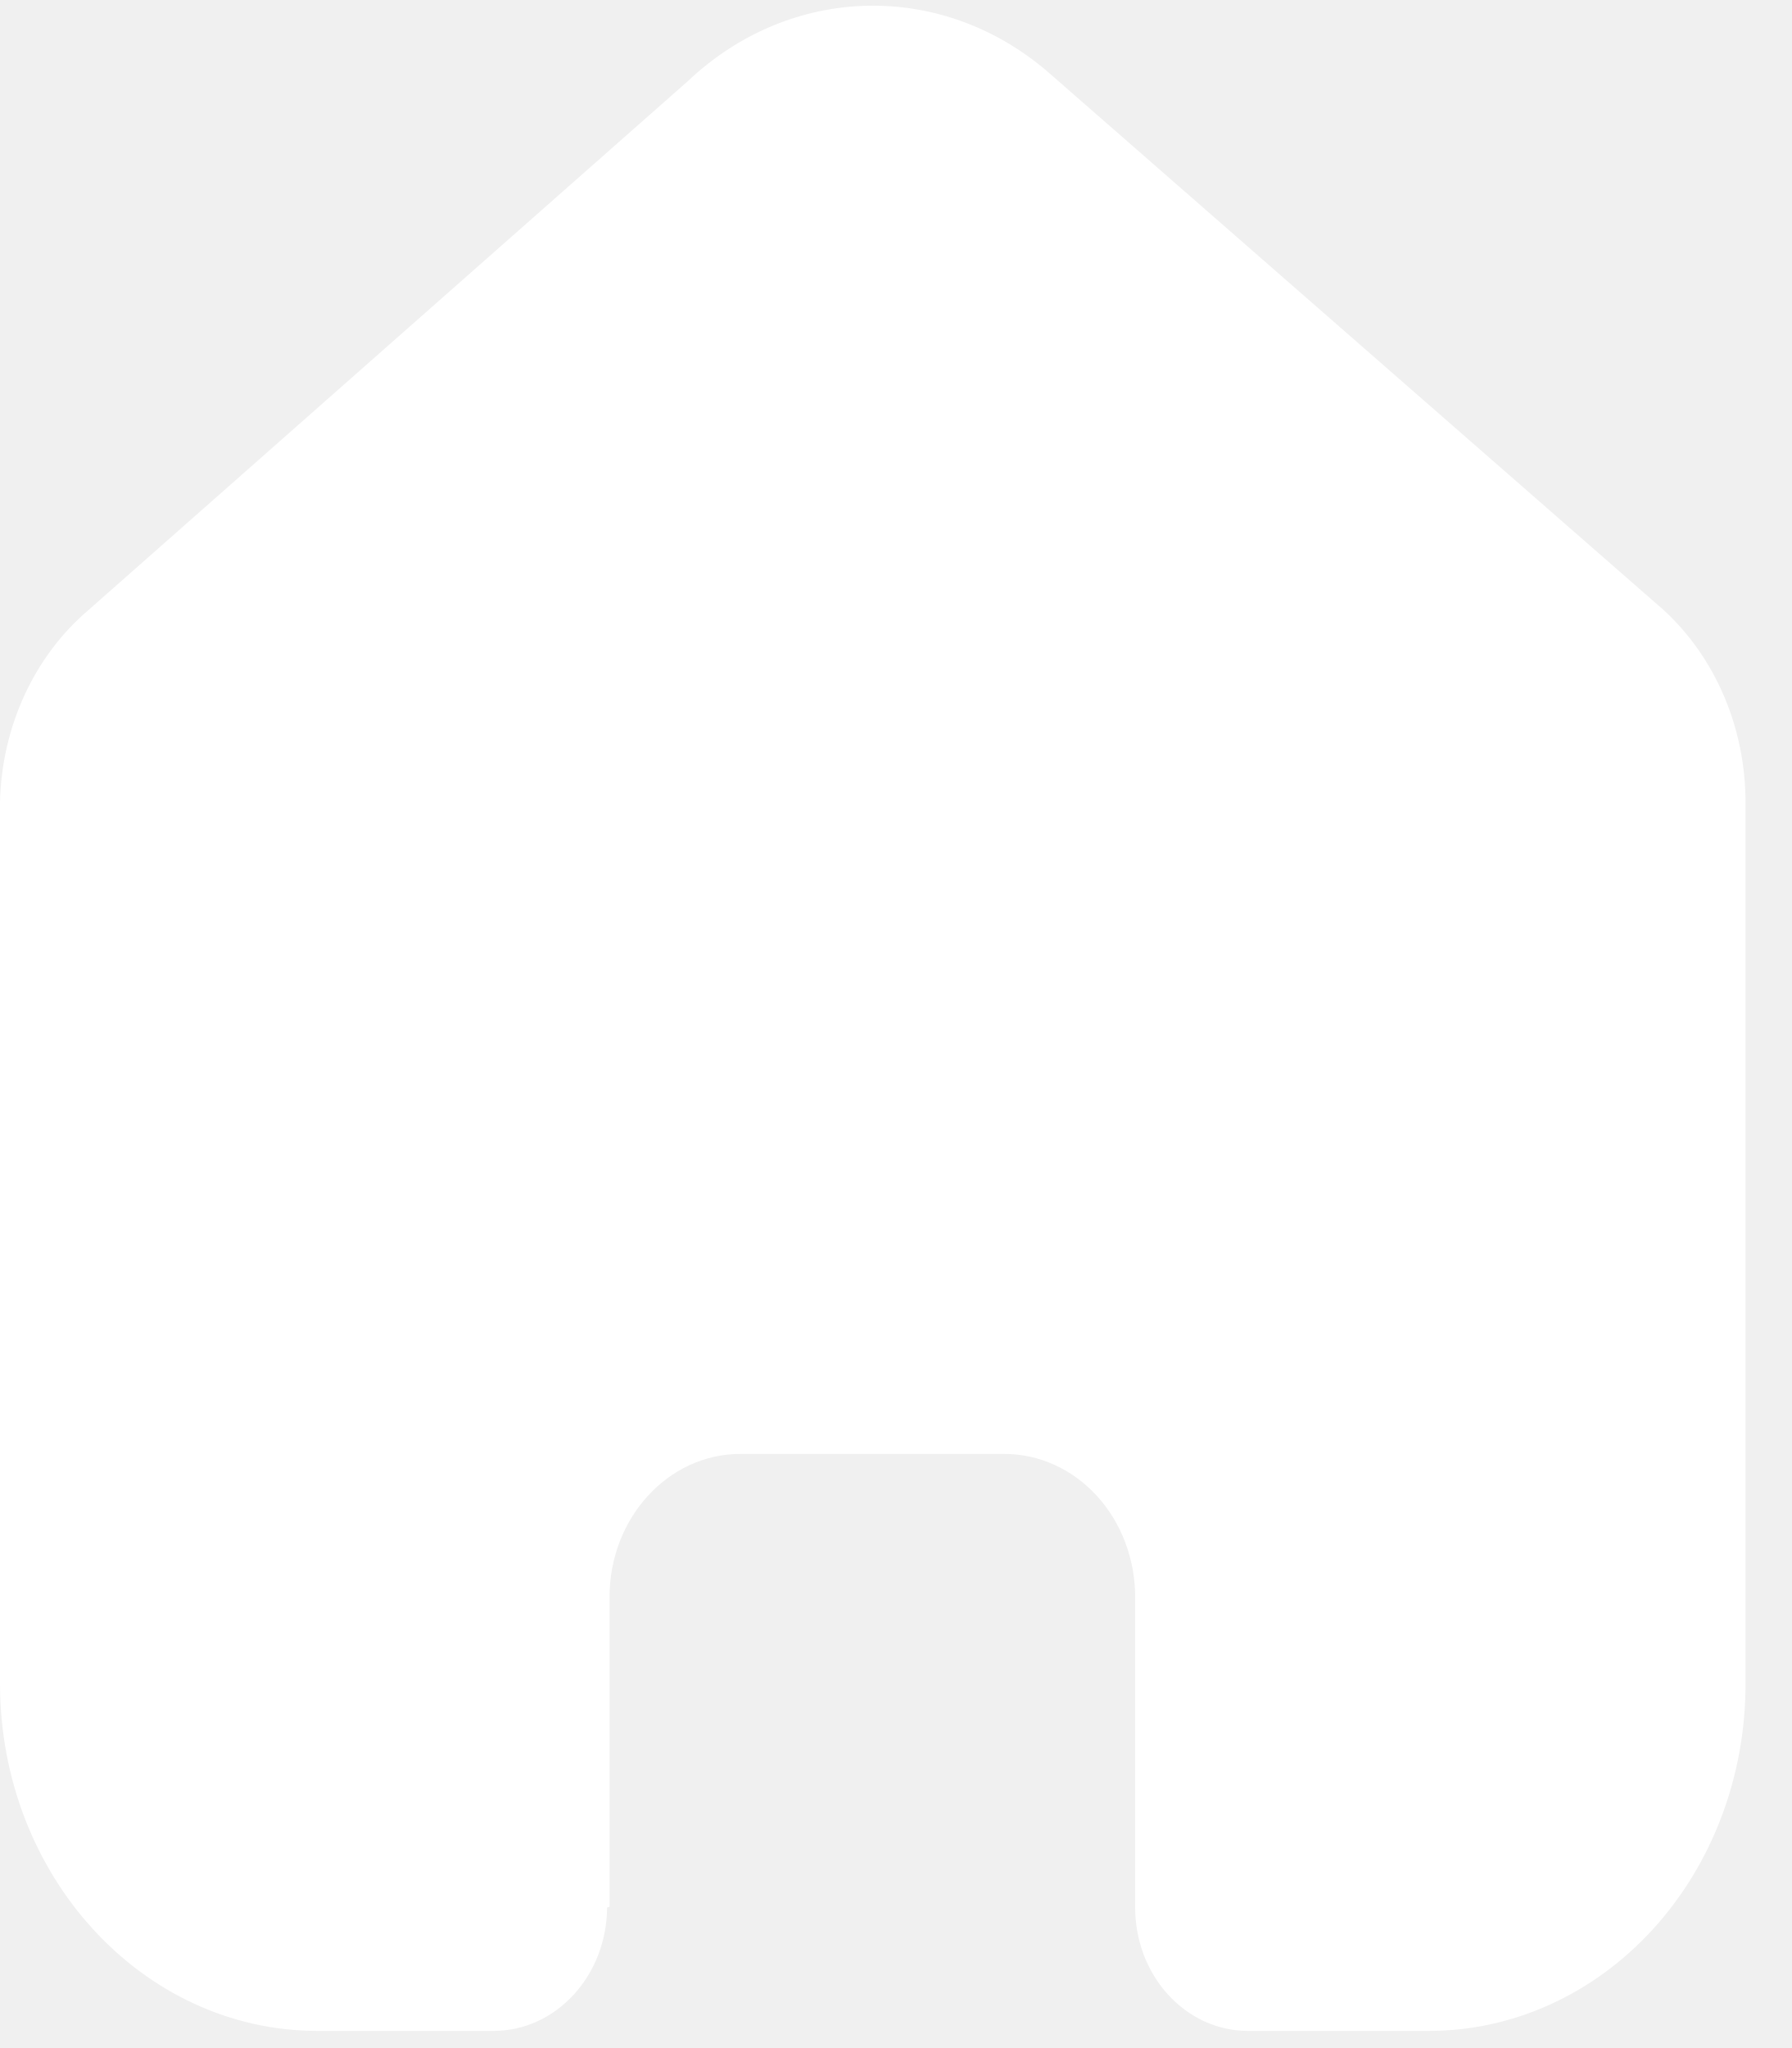
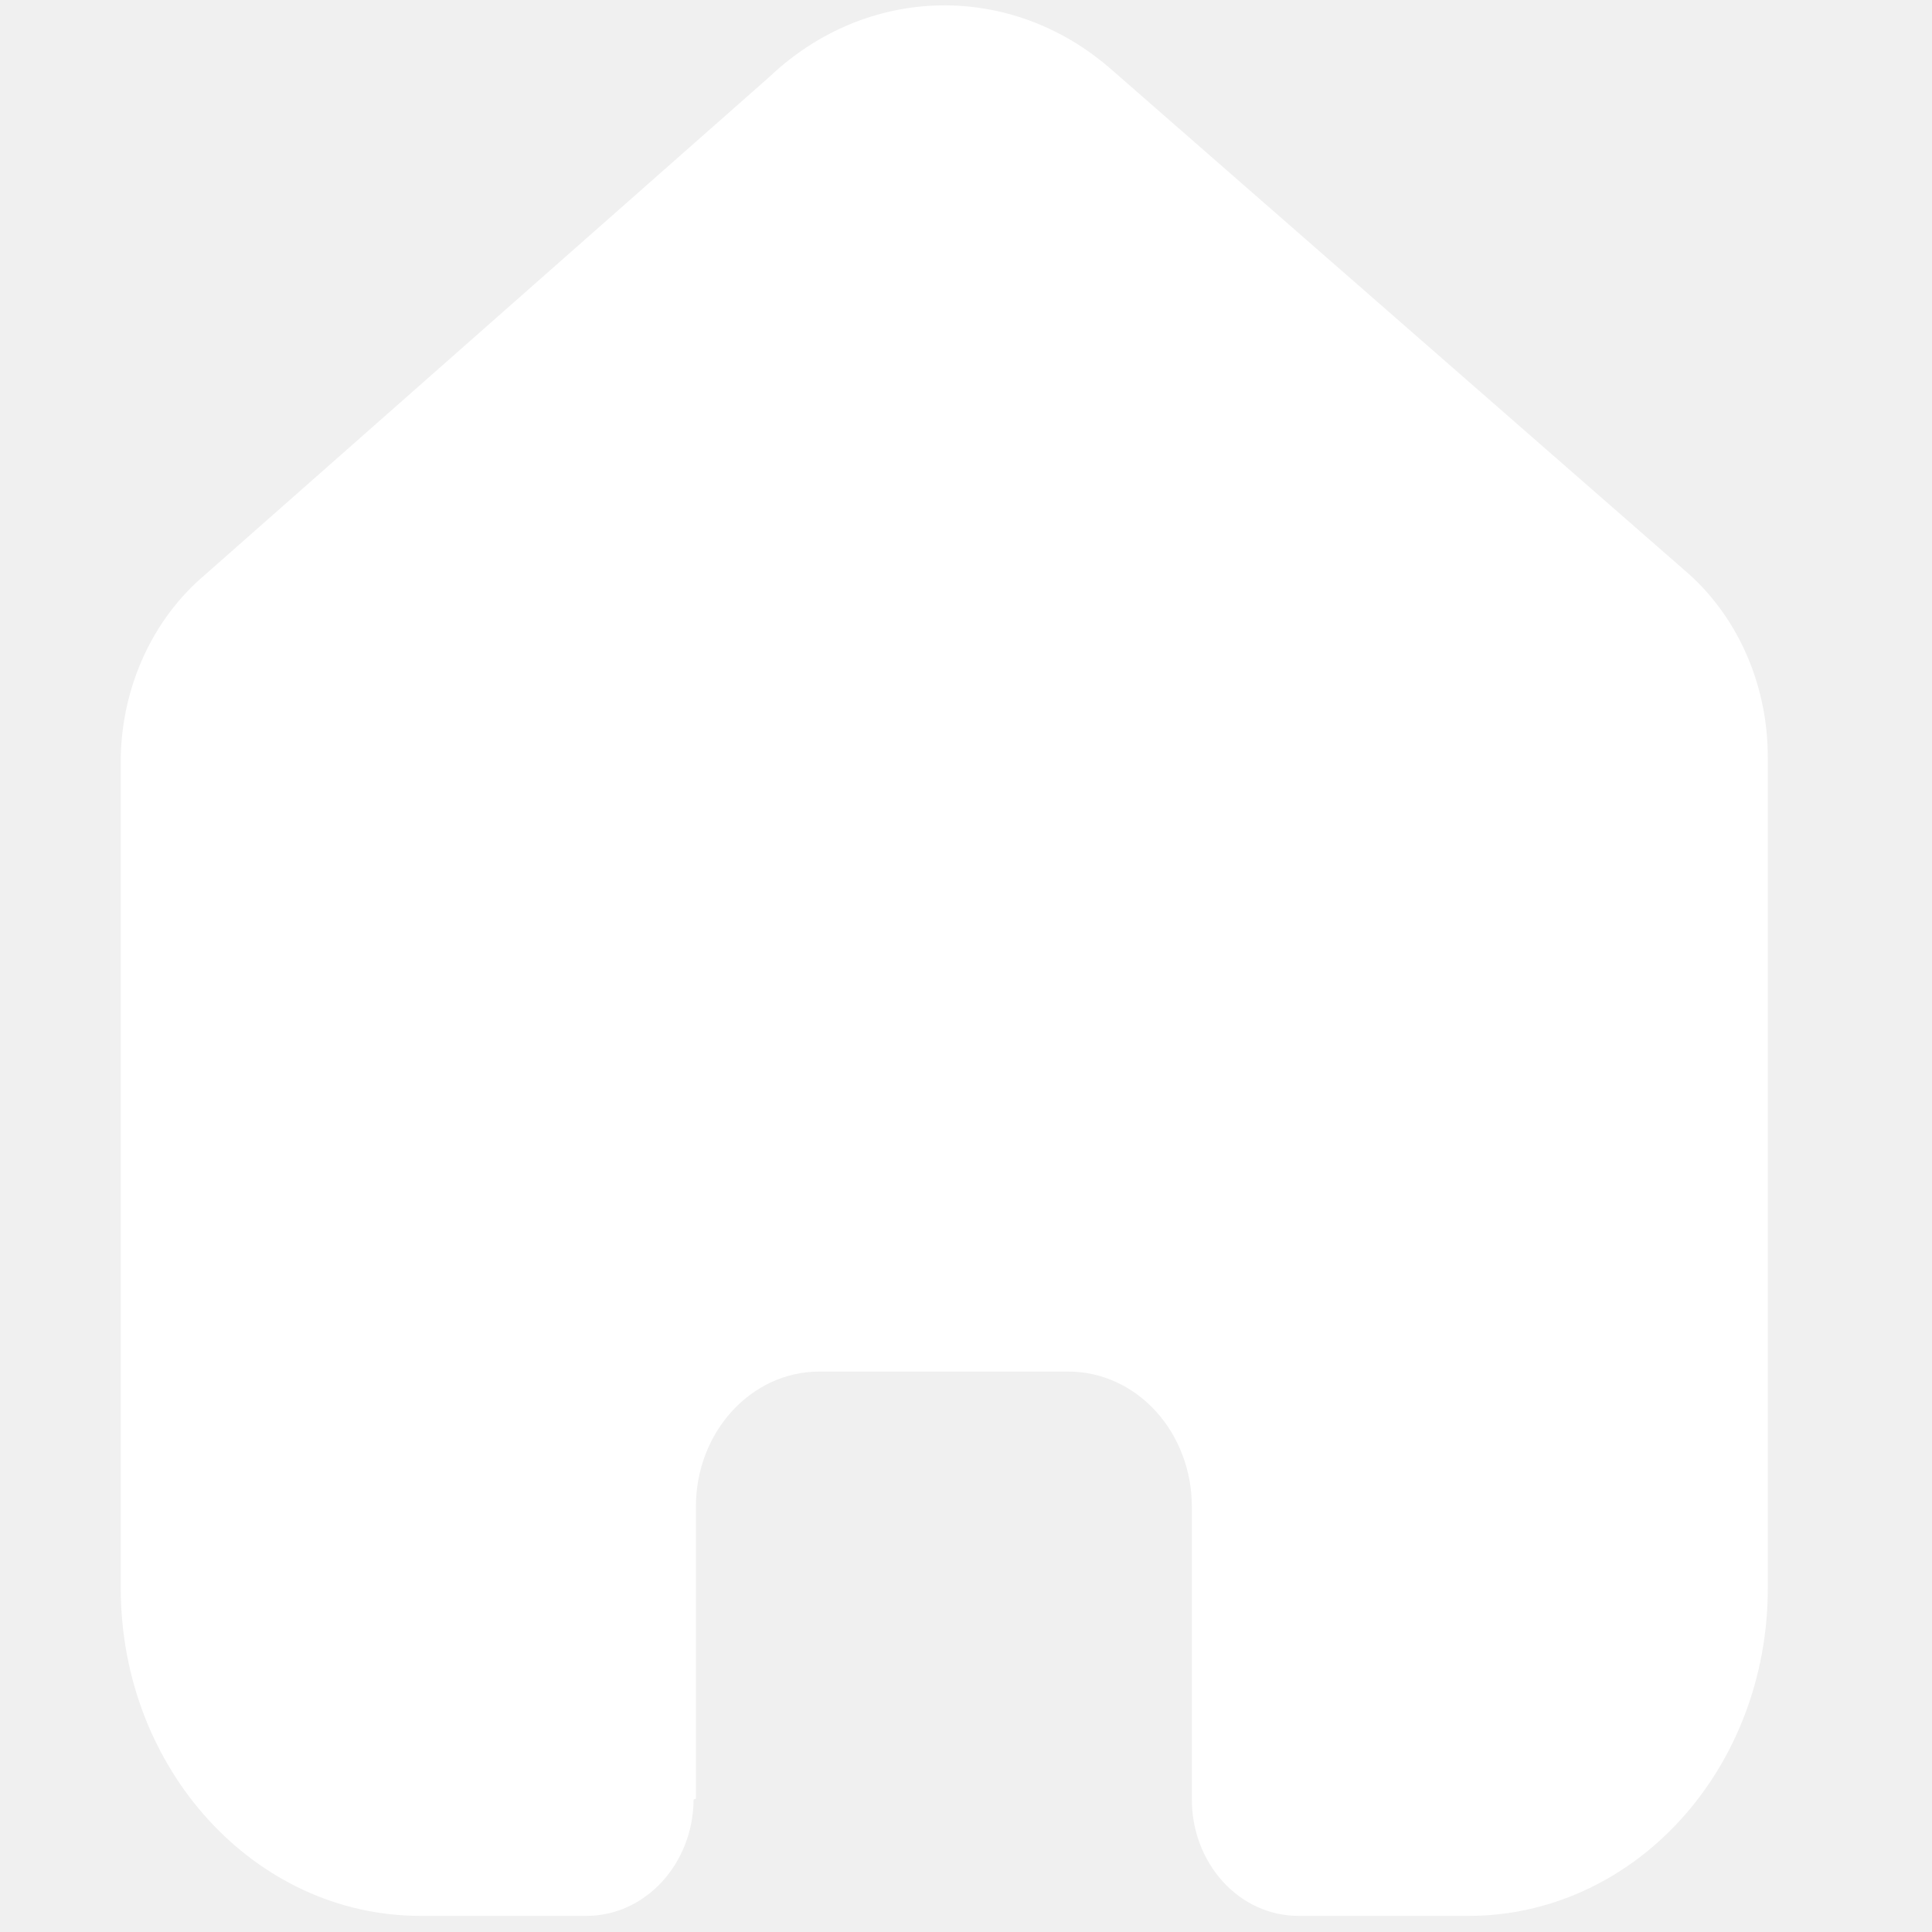
- <svg xmlns="http://www.w3.org/2000/svg" width="35" height="40" viewBox="0 0 35 40" fill="none">
+ <svg xmlns="http://www.w3.org/2000/svg" width="38" height="38" viewBox="0 0 35 40" fill="none">
  <path d="M11.908 37.24V31.192C11.908 29.649 13.052 28.397 14.463 28.397H19.621C20.299 28.397 20.949 28.692 21.428 29.216C21.907 29.74 22.176 30.451 22.176 31.192V37.24C22.172 37.882 22.402 38.499 22.816 38.954C23.229 39.41 23.791 39.666 24.378 39.666H27.897C29.541 39.671 31.119 38.96 32.282 37.69C33.446 36.42 34.1 34.696 34.1 32.898V15.67C34.1 14.217 33.512 12.839 32.493 11.908L20.521 1.448C18.439 -0.386 15.455 -0.327 13.434 1.588L1.736 11.908C0.669 12.812 0.032 14.194 0 15.67V32.88C0 36.628 2.777 39.666 6.203 39.666H9.642C10.861 39.666 11.851 38.59 11.86 37.258L11.908 37.24Z" fill="white" />
</svg>
